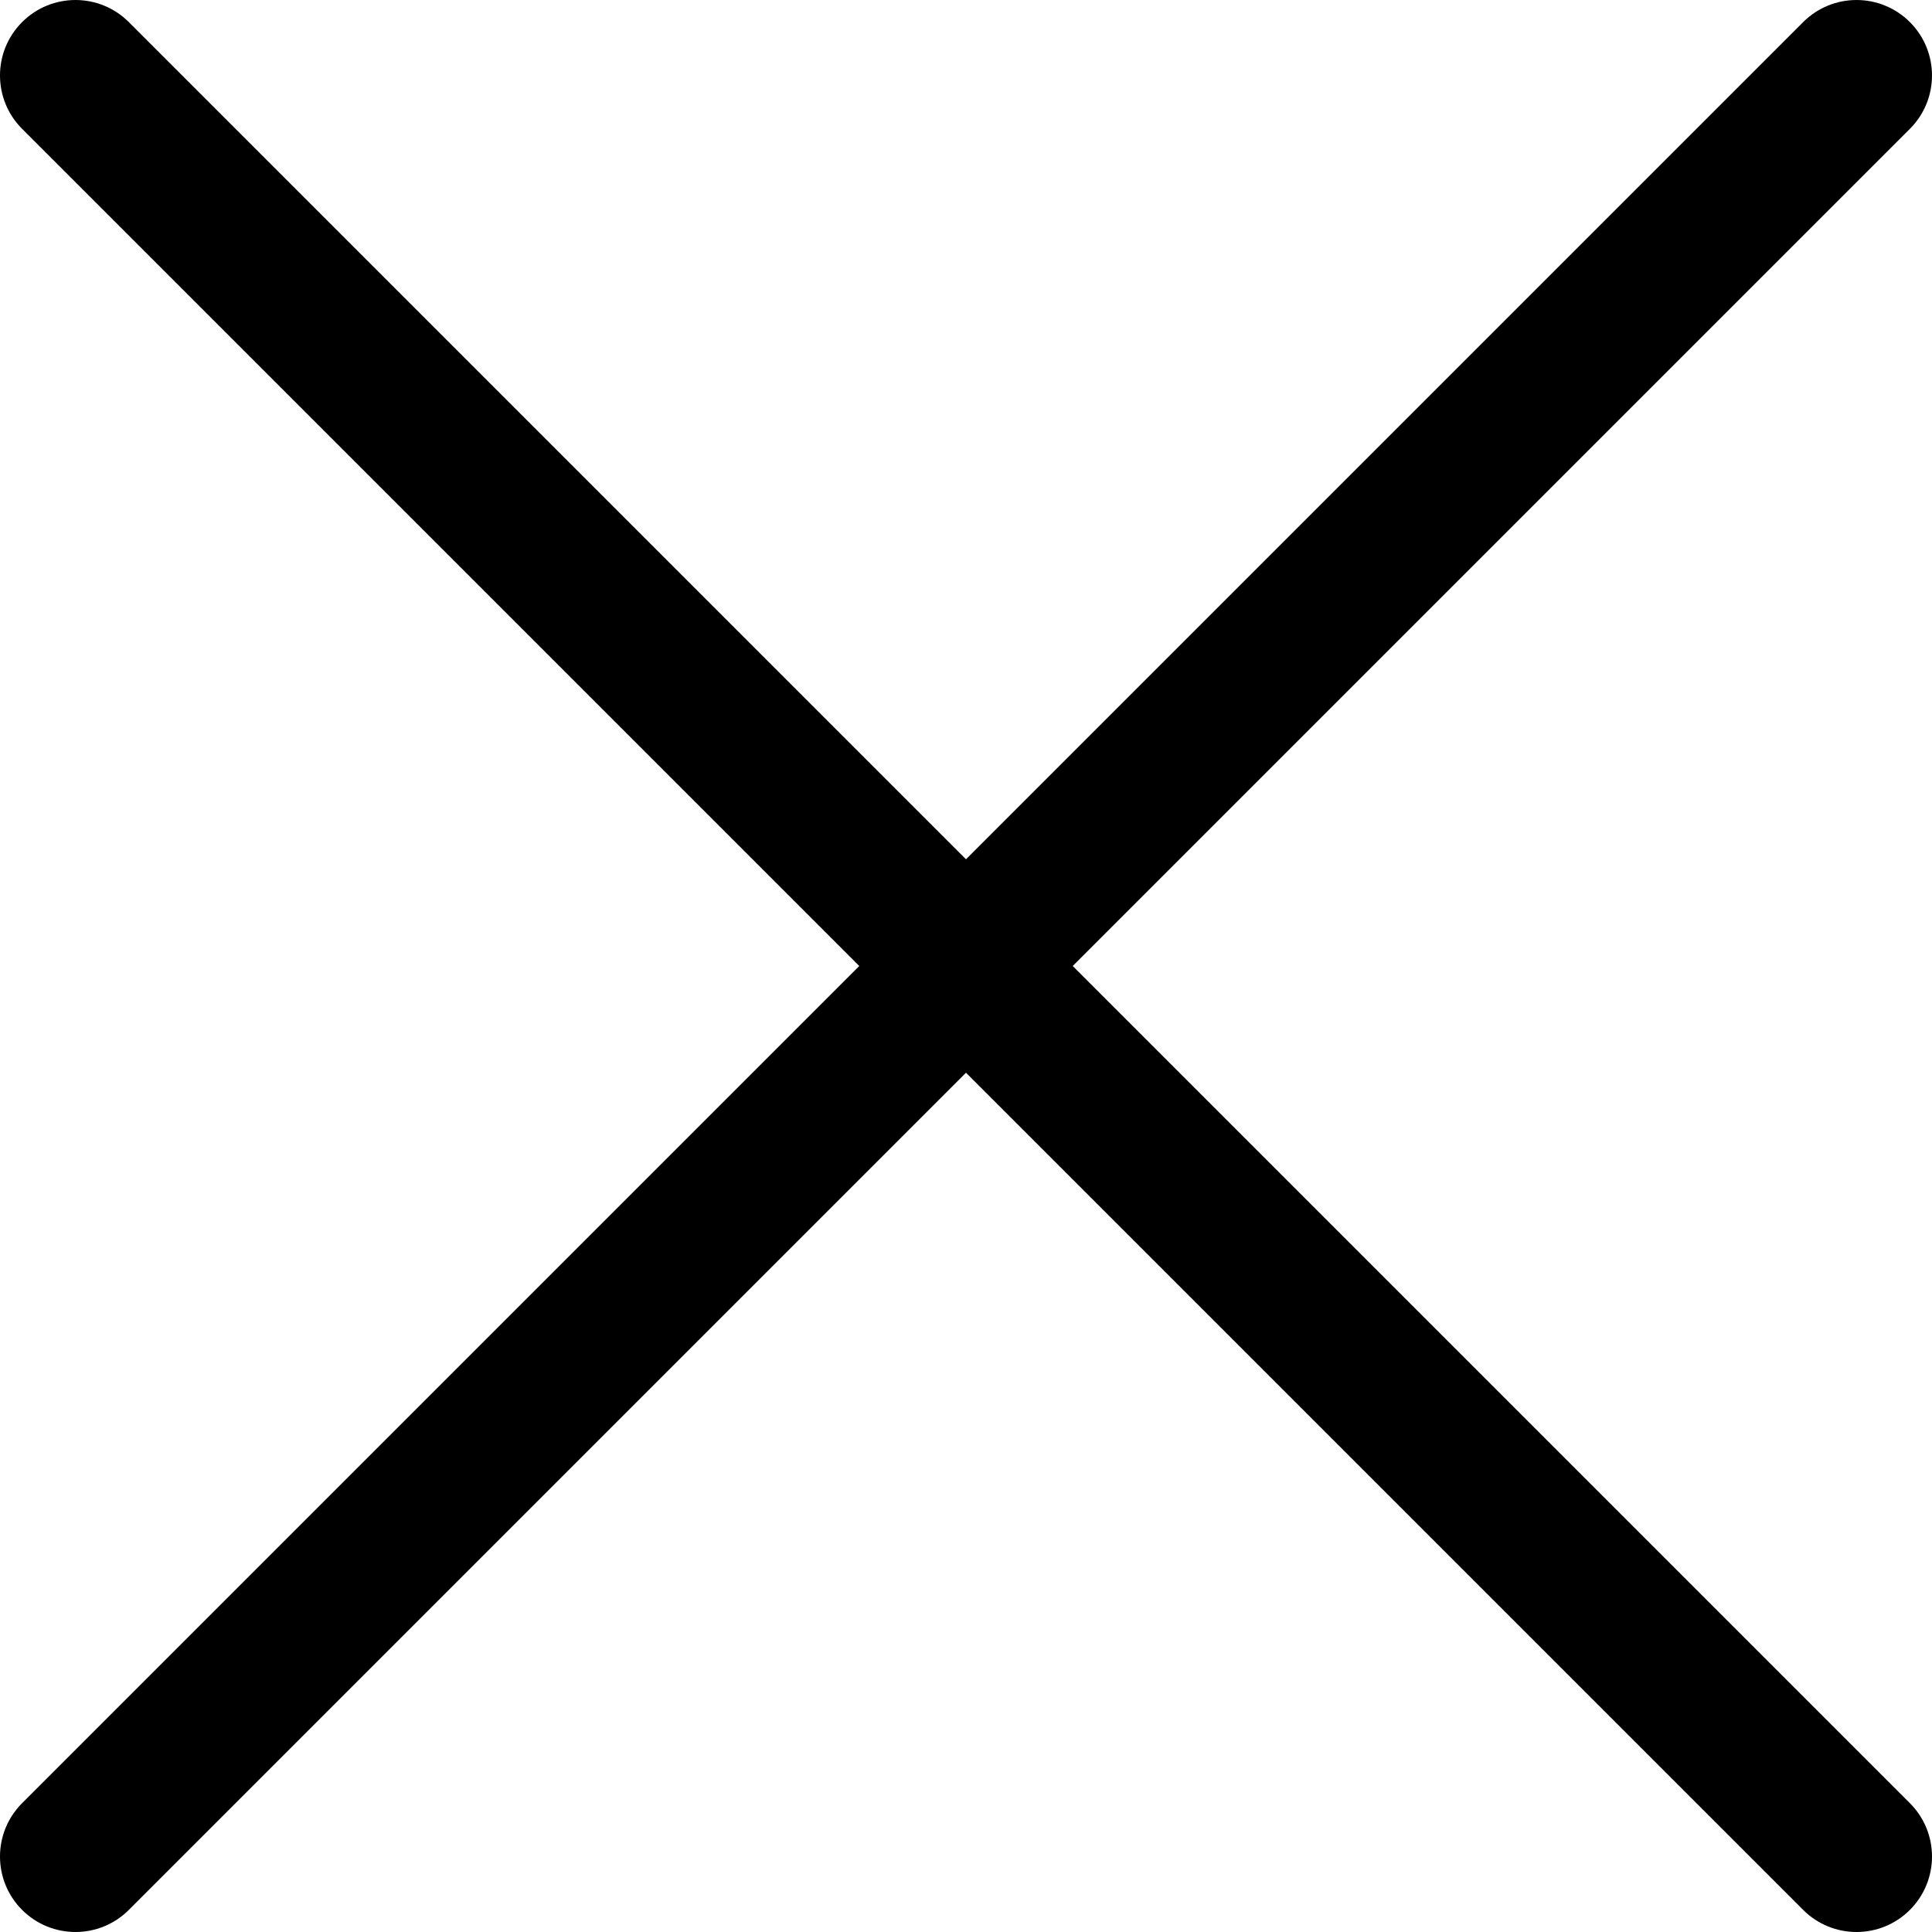
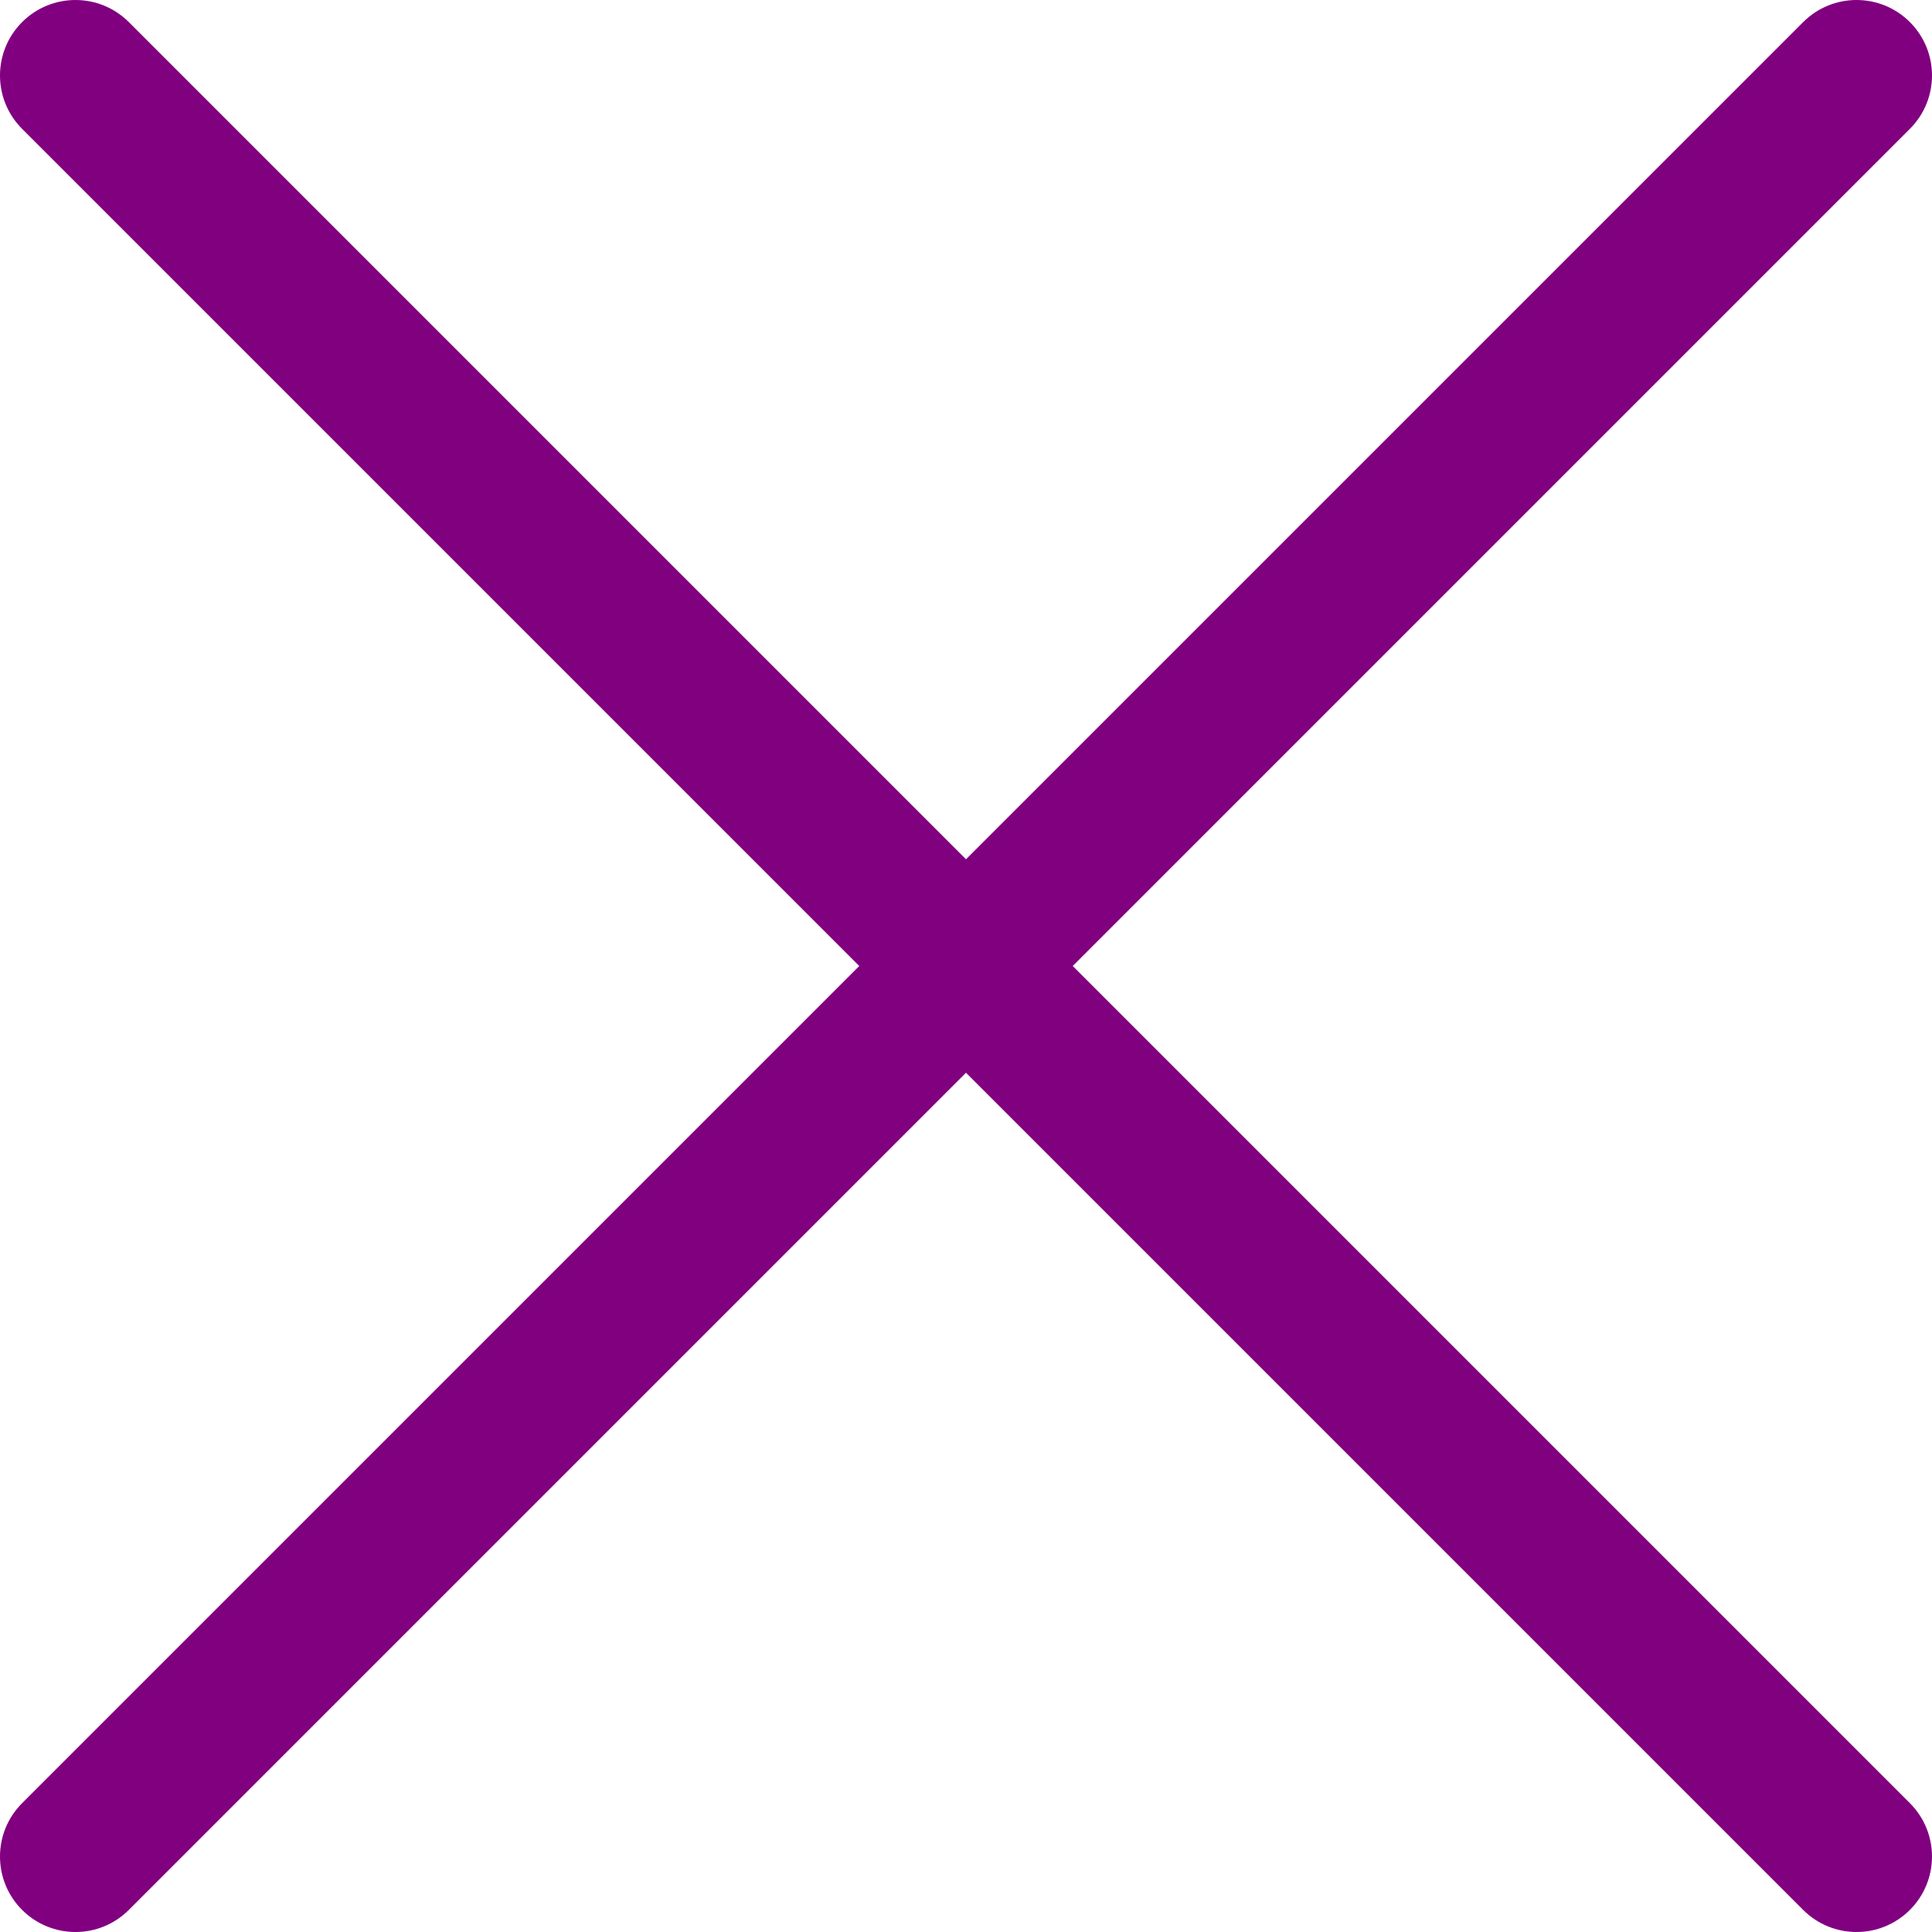
- <svg xmlns="http://www.w3.org/2000/svg" class="icon-color" width="24" height="24" viewBox="0 0 512.001 512.001">
+ <svg xmlns="http://www.w3.org/2000/svg" class="icon-color" style="fill:#800080" width="24" height="24" viewBox="0 0 512.001 512.001">
  <path d="M284.286,256.002L506.143,34.144c7.811-7.811,7.811-20.475,0-28.285c-7.811-7.81-20.475-7.811-28.285,0L256,227.717    L34.143,5.859c-7.811-7.811-20.475-7.811-28.285,0c-7.81,7.811-7.811,20.475,0,28.285l221.857,221.857L5.858,477.859    c-7.811,7.811-7.811,20.475,0,28.285c3.905,3.905,9.024,5.857,14.143,5.857c5.119,0,10.237-1.952,14.143-5.857L256,284.287    l221.857,221.857c3.905,3.905,9.024,5.857,14.143,5.857s10.237-1.952,14.143-5.857c7.811-7.811,7.811-20.475,0-28.285    L284.286,256.002z" />
</svg>
